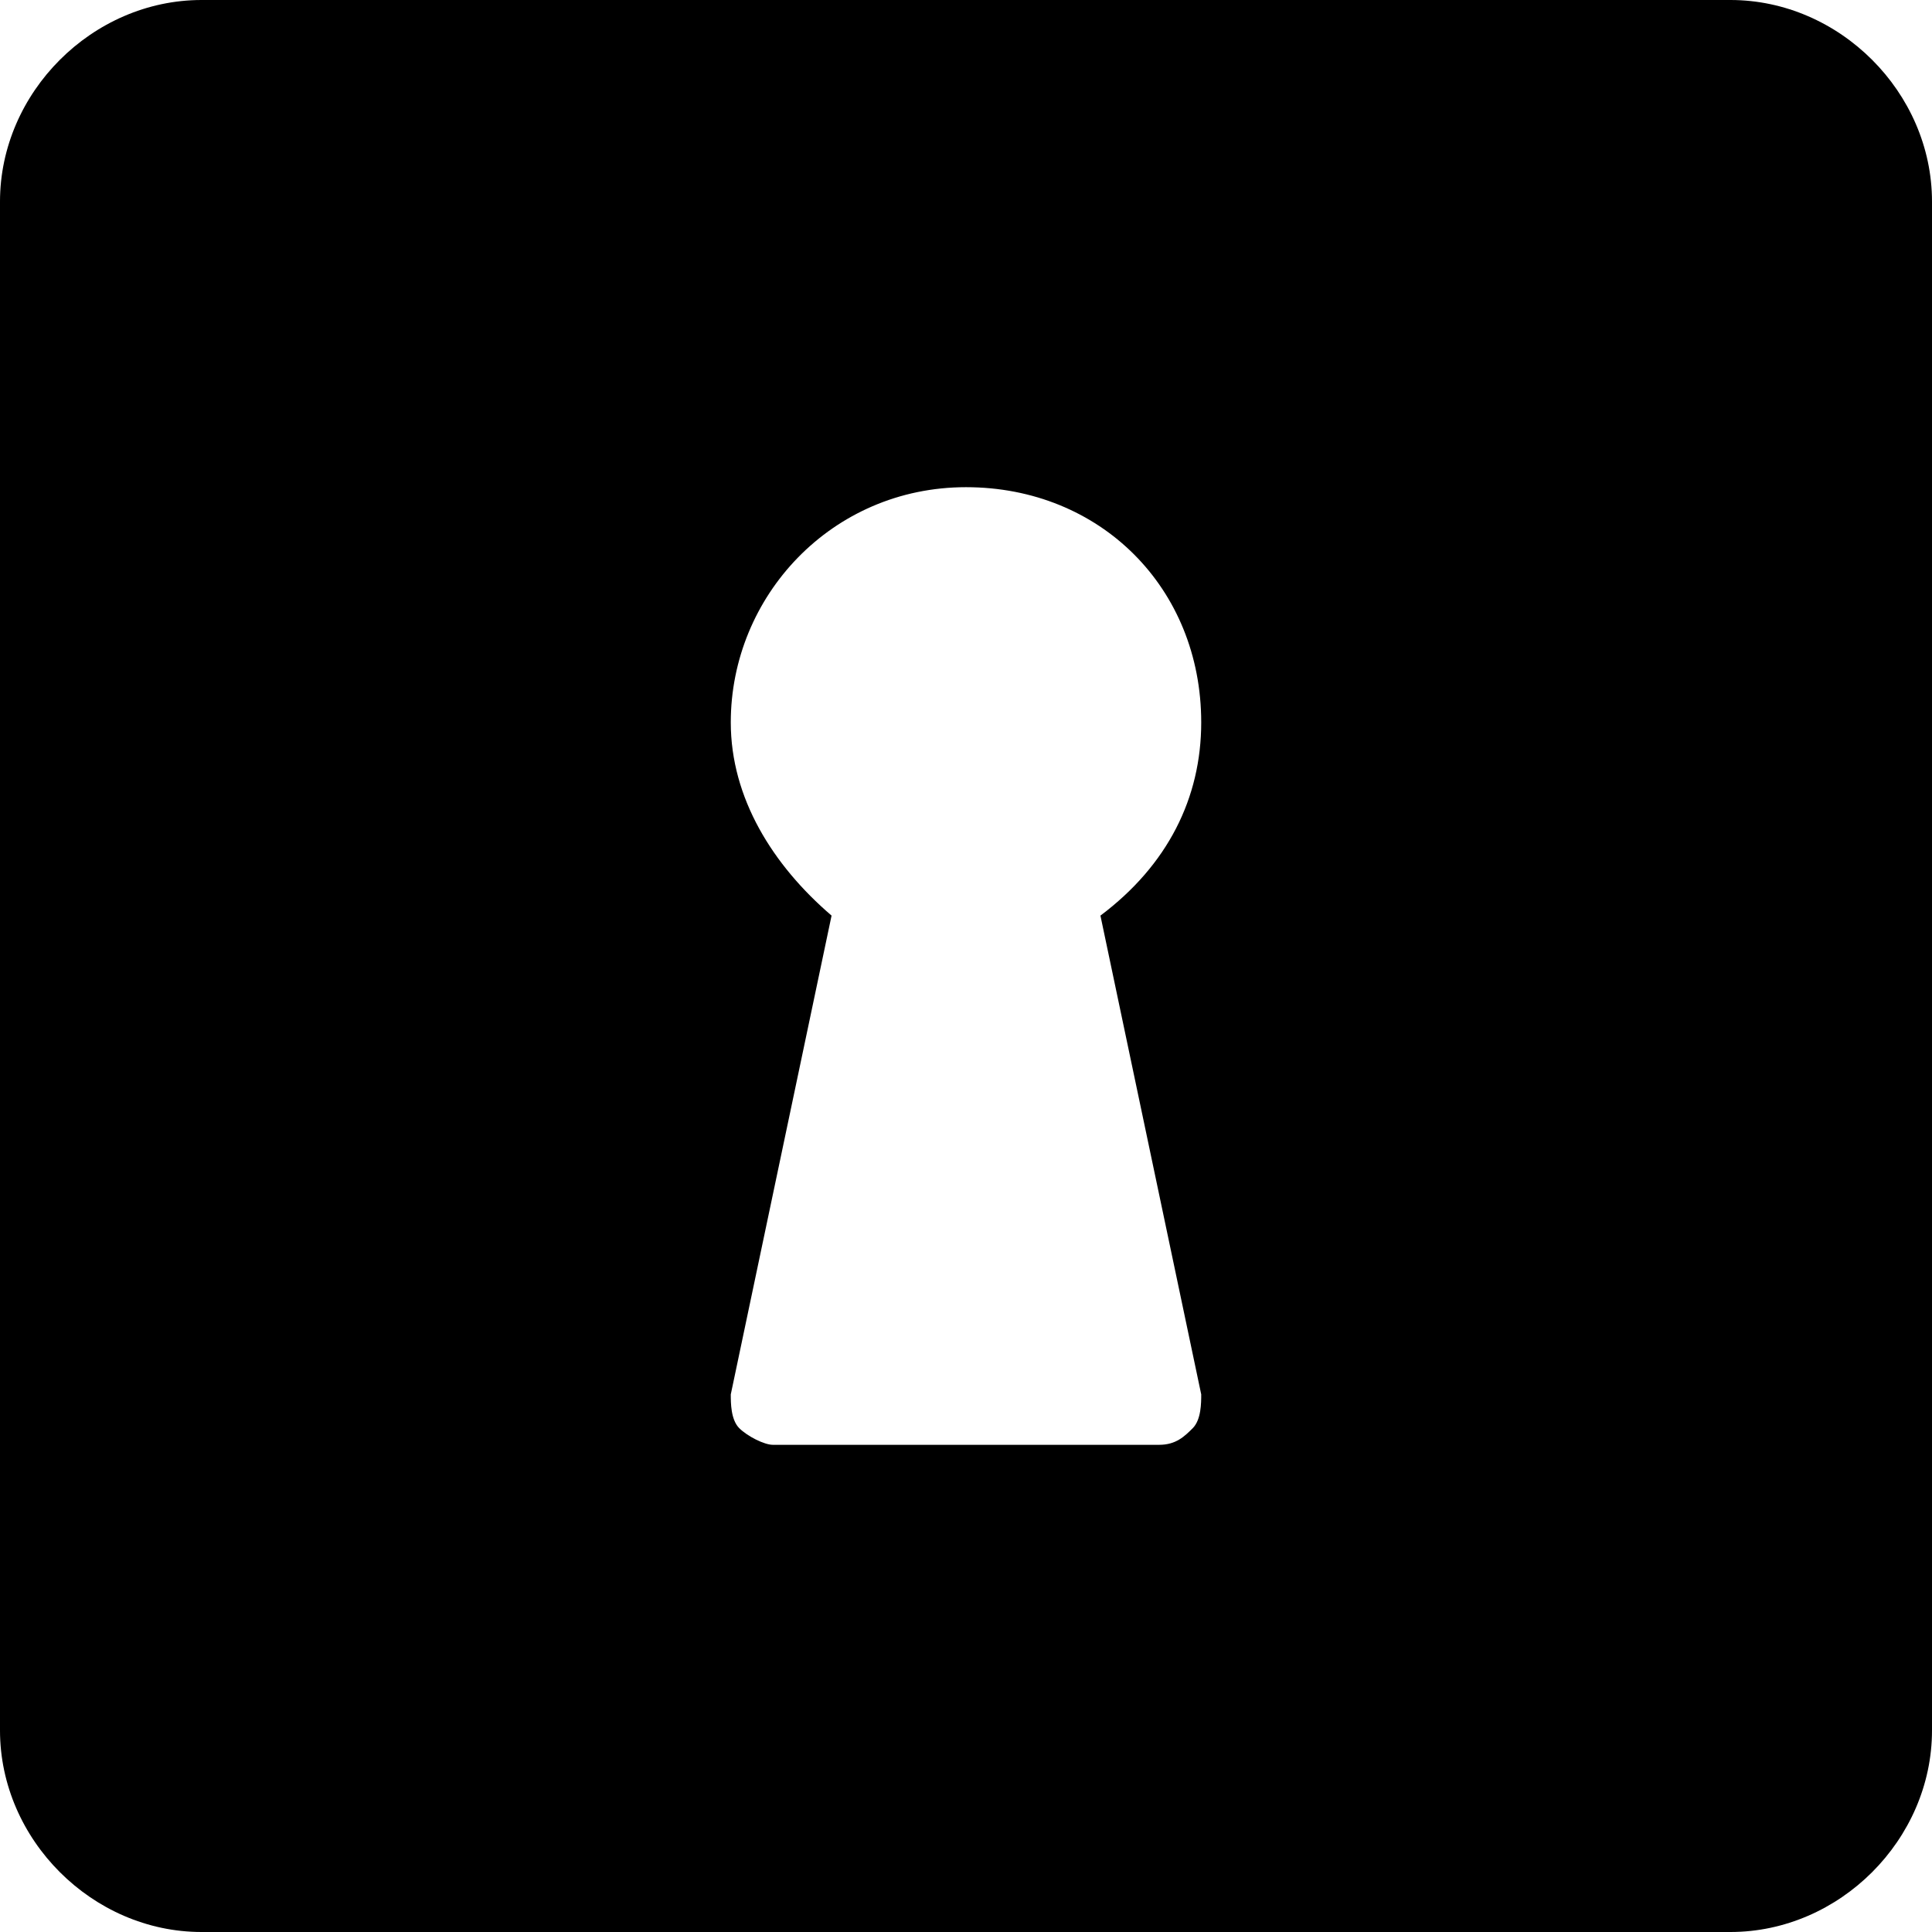
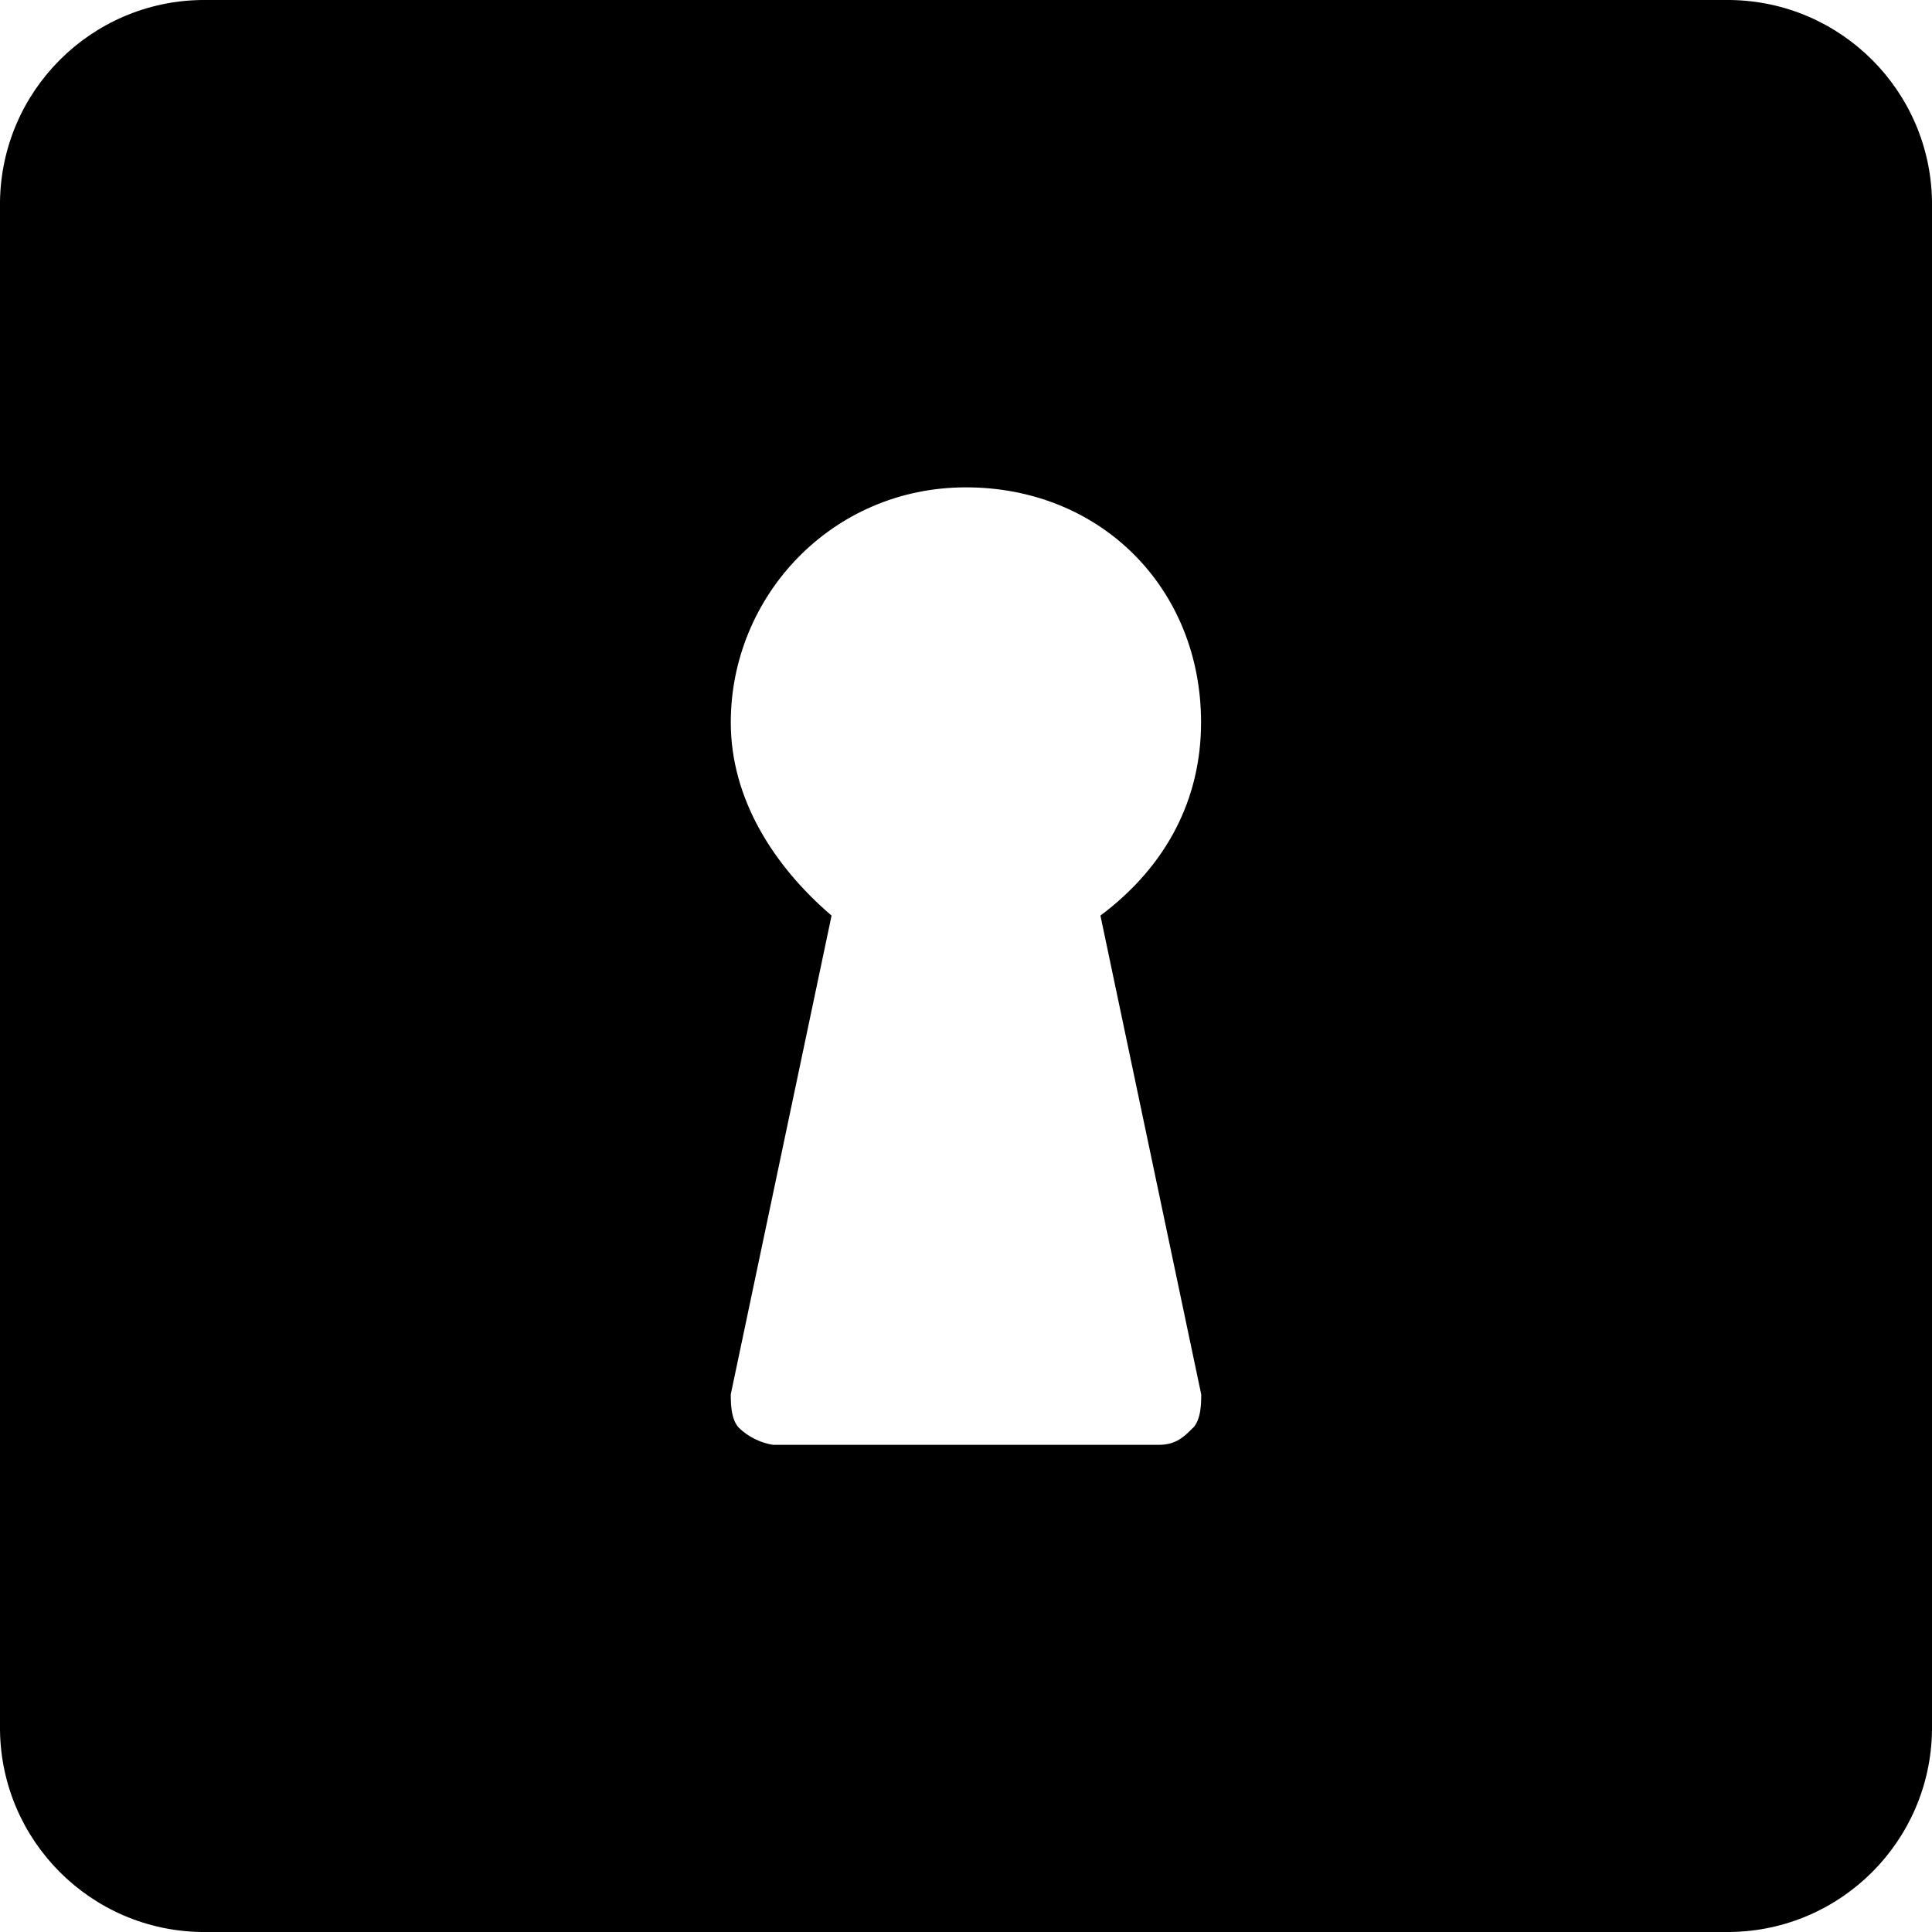
- <svg xmlns="http://www.w3.org/2000/svg" width="12" height="12" viewBox="0 0 12 12" fill="none">
-   <path d="M10.748 0H1.252C0.574 0 0 0.574 0 1.252V10.748C0 11.426 0.574 12 1.252 12H10.748C11.426 12 12 11.426 12 10.748V1.252C12 0.574 11.426 0 10.748 0ZM7.409 8.87C7.357 8.922 7.304 8.974 7.2 8.974H4.8C4.748 8.974 4.643 8.922 4.591 8.87C4.539 8.817 4.539 8.713 4.539 8.661L5.165 5.687C4.8 5.374 4.539 4.957 4.539 4.487C4.539 3.704 5.165 3.026 6 3.026C6.835 3.026 7.461 3.652 7.461 4.487C7.461 4.957 7.252 5.374 6.835 5.687L7.461 8.661C7.461 8.713 7.461 8.817 7.409 8.87Z" fill="currentColor" />
+ <svg xmlns="http://www.w3.org/2000/svg" width="12" height="12" fill="none" viewBox="0 0 12 12">
+   <path fill="currentColor" d="M10.748 0H1.252A1.27 1.27 0 0 0 0 1.252v9.496A1.27 1.27 0 0 0 1.252 12h9.496A1.27 1.27 0 0 0 12 10.748V1.252A1.27 1.27 0 0 0 10.748 0m-3.34 8.87c-.051.052-.104.104-.208.104H4.8a.4.4 0 0 1-.209-.104c-.052-.053-.052-.157-.052-.21l.626-2.973c-.365-.313-.626-.73-.626-1.2 0-.783.626-1.46 1.461-1.46s1.46.625 1.46 1.46c0 .47-.208.887-.625 1.2l.626 2.974c0 .052 0 .156-.052.209" />
</svg>
